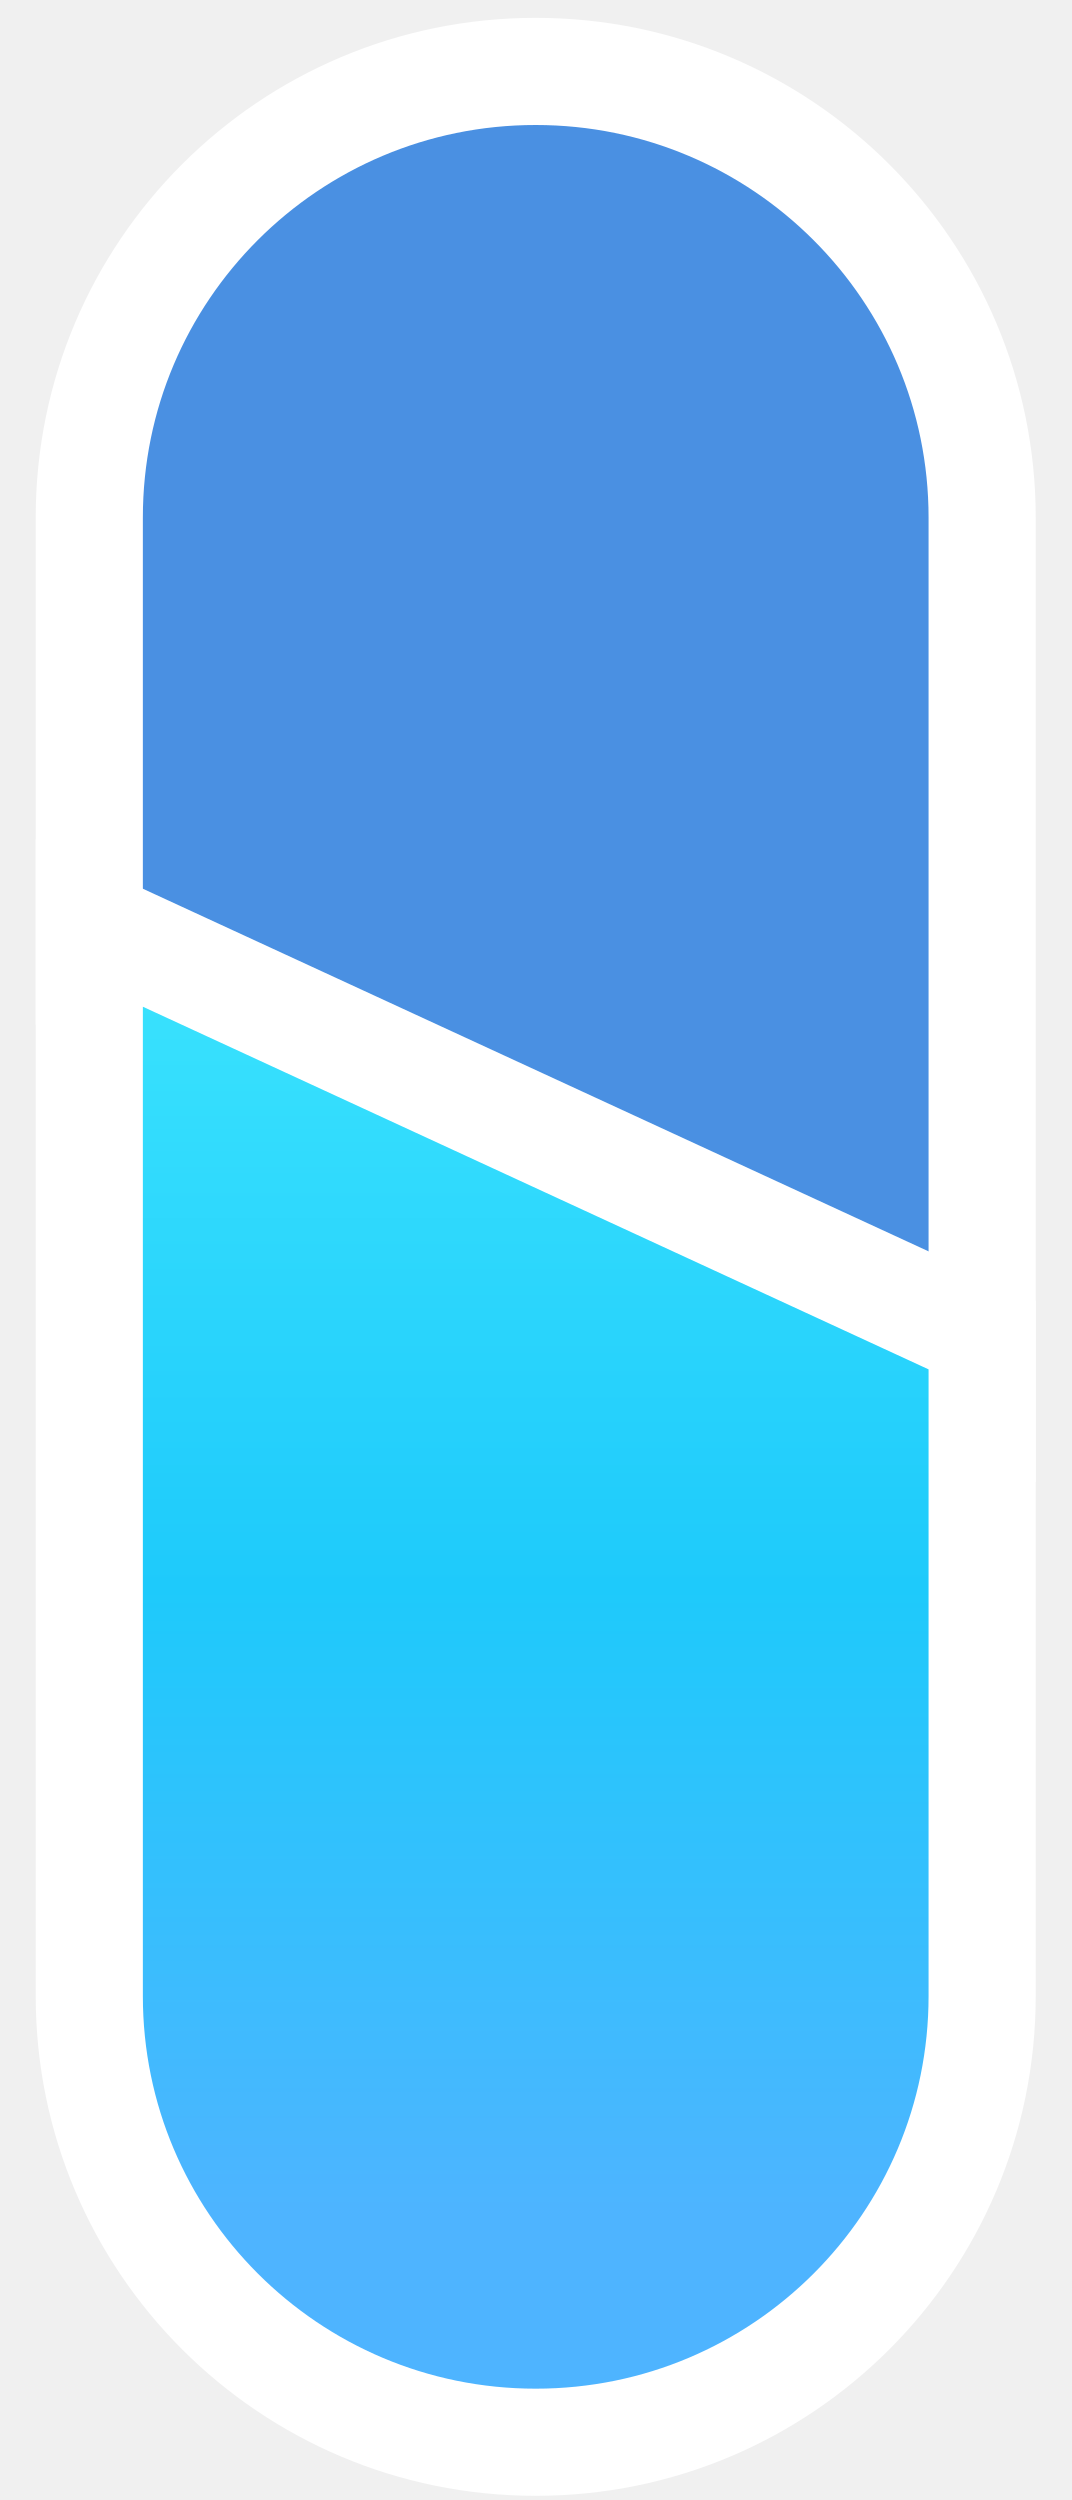
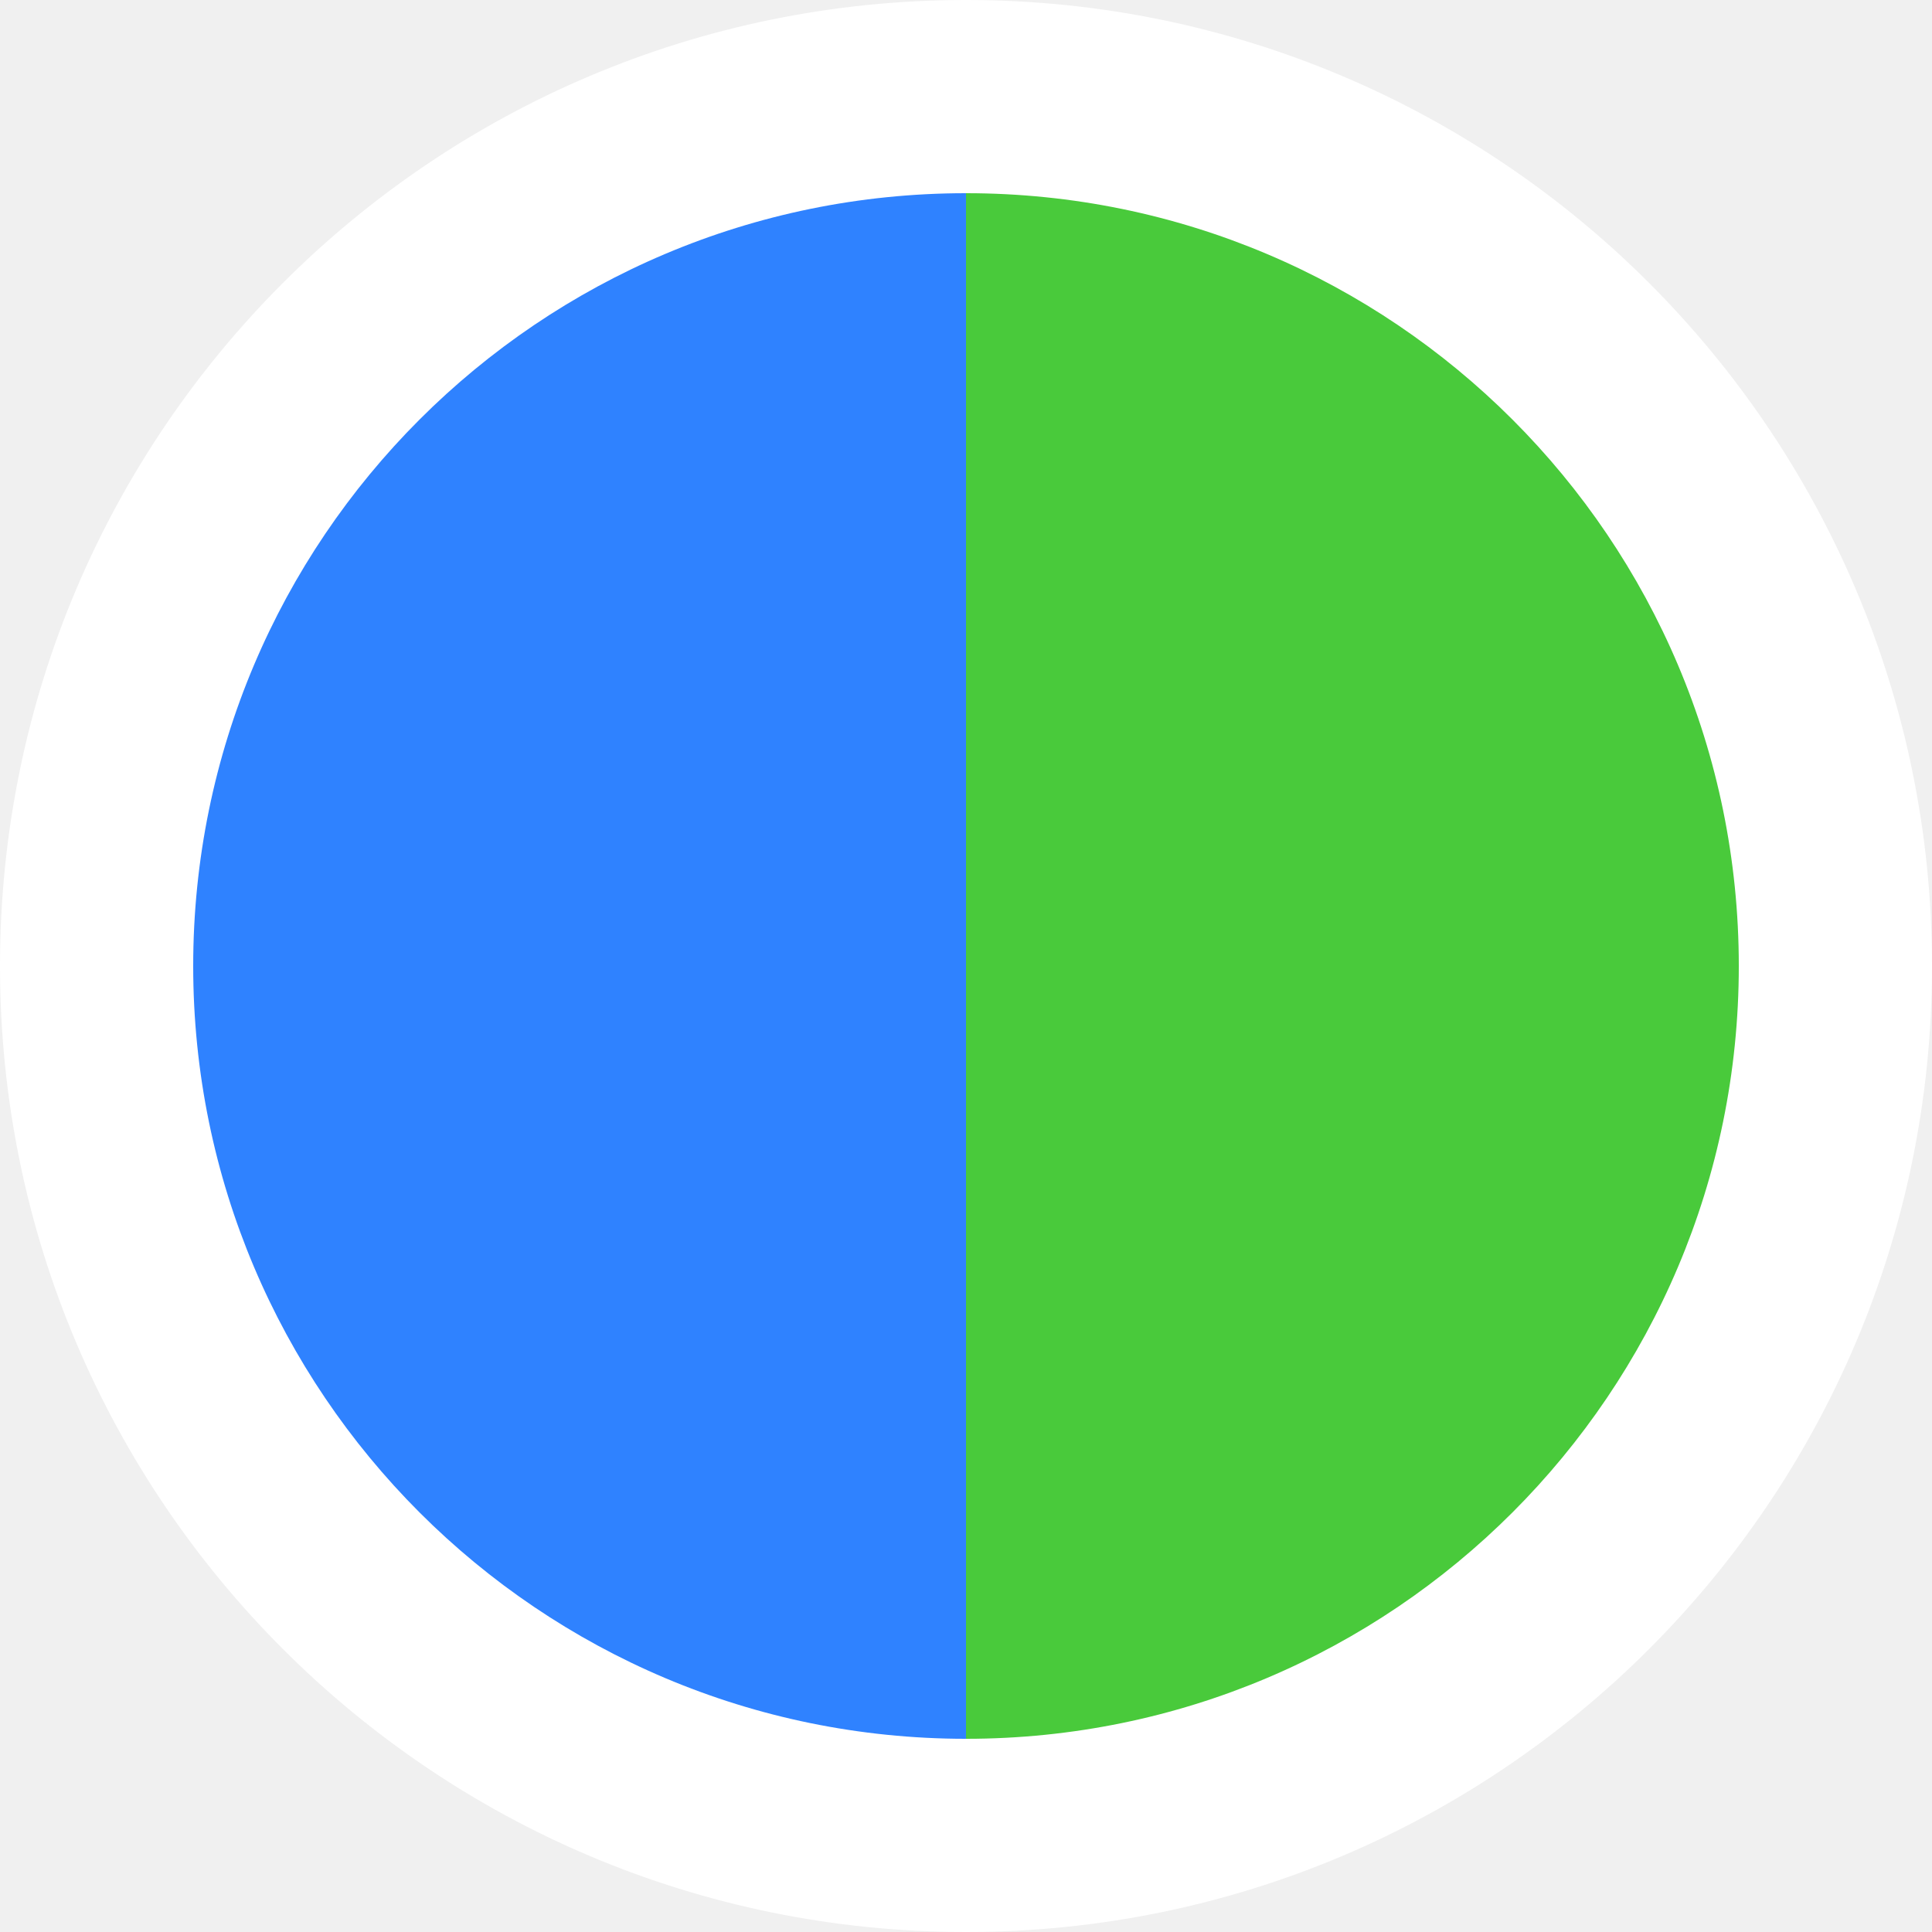
- <svg xmlns="http://www.w3.org/2000/svg" xmlns:xlink="http://www.w3.org/1999/xlink" width="30px" height="70px" viewBox="0 0 30 70" version="1.1">
-   <defs>
-     <path d="M1,14.491 C1,6.764 7.266,0.5 15,0.5 L15,0.5 C22.732,0.5 29,6.772 29,14.495 L29,41.5 L1,28.688 L1,14.491 Z" id="path-1" />
-     <mask id="mask-2" maskContentUnits="userSpaceOnUse" maskUnits="objectBoundingBox" x="0" y="0" width="28" height="41" fill="white">
-       <use xlink:href="#path-1" />
-     </mask>
-     <linearGradient x1="50%" y1="0%" x2="50%" y2="100%" id="linearGradient-3">
-       <stop stop-color="#3FE7FE" offset="0%" />
-       <stop stop-color="#1ECAFB" offset="45.159%" />
-       <stop stop-color="#4EB4FF" offset="83.494%" />
-     </linearGradient>
-     <path d="M1,23.5 L29,36.423 L29,55.887 C29,63.617 22.734,69.883 15,69.883 L15,69.883 C7.268,69.883 1,63.616 1,55.888 L1,23.5 Z" id="path-4" />
-     <mask id="mask-5" maskContentUnits="userSpaceOnUse" maskUnits="objectBoundingBox" x="0" y="0" width="28" height="46.383" fill="white">
-       <use xlink:href="#path-4" />
-     </mask>
-   </defs>
-   <g id="Page-1" stroke="none" stroke-width="1" fill="none" fill-rule="evenodd">
-     <g id="brand-small" stroke="#FFFFFF" stroke-width="6">
-       <use id="Rectangle-7" mask="url(#mask-2)" fill="#4A90E2" xlink:href="#path-1" />
-       <use id="Rectangle" mask="url(#mask-5)" fill="url(#linearGradient-3)" xlink:href="#path-4" />
-     </g>
-   </g>
+ <svg xmlns="http://www.w3.org/2000/svg" viewBox="0 0 150 150" version="1.1">
+   <circle fill="#FFFFFF" cx="75" cy="75" r="75" />
+   <path d="M75,135 C108.137,135 135,108.137 135,75 C135,41.863 108.137,15 75,15 C75,75 75,75 75,135 Z" fill="#49CA3B" />
+   <path d="M75,135 L75,15 C41.863,15 15,41.863 15,75 C15,108.137 41.863,135 75,135 Z" fill="#2F82FF" />
</svg>
